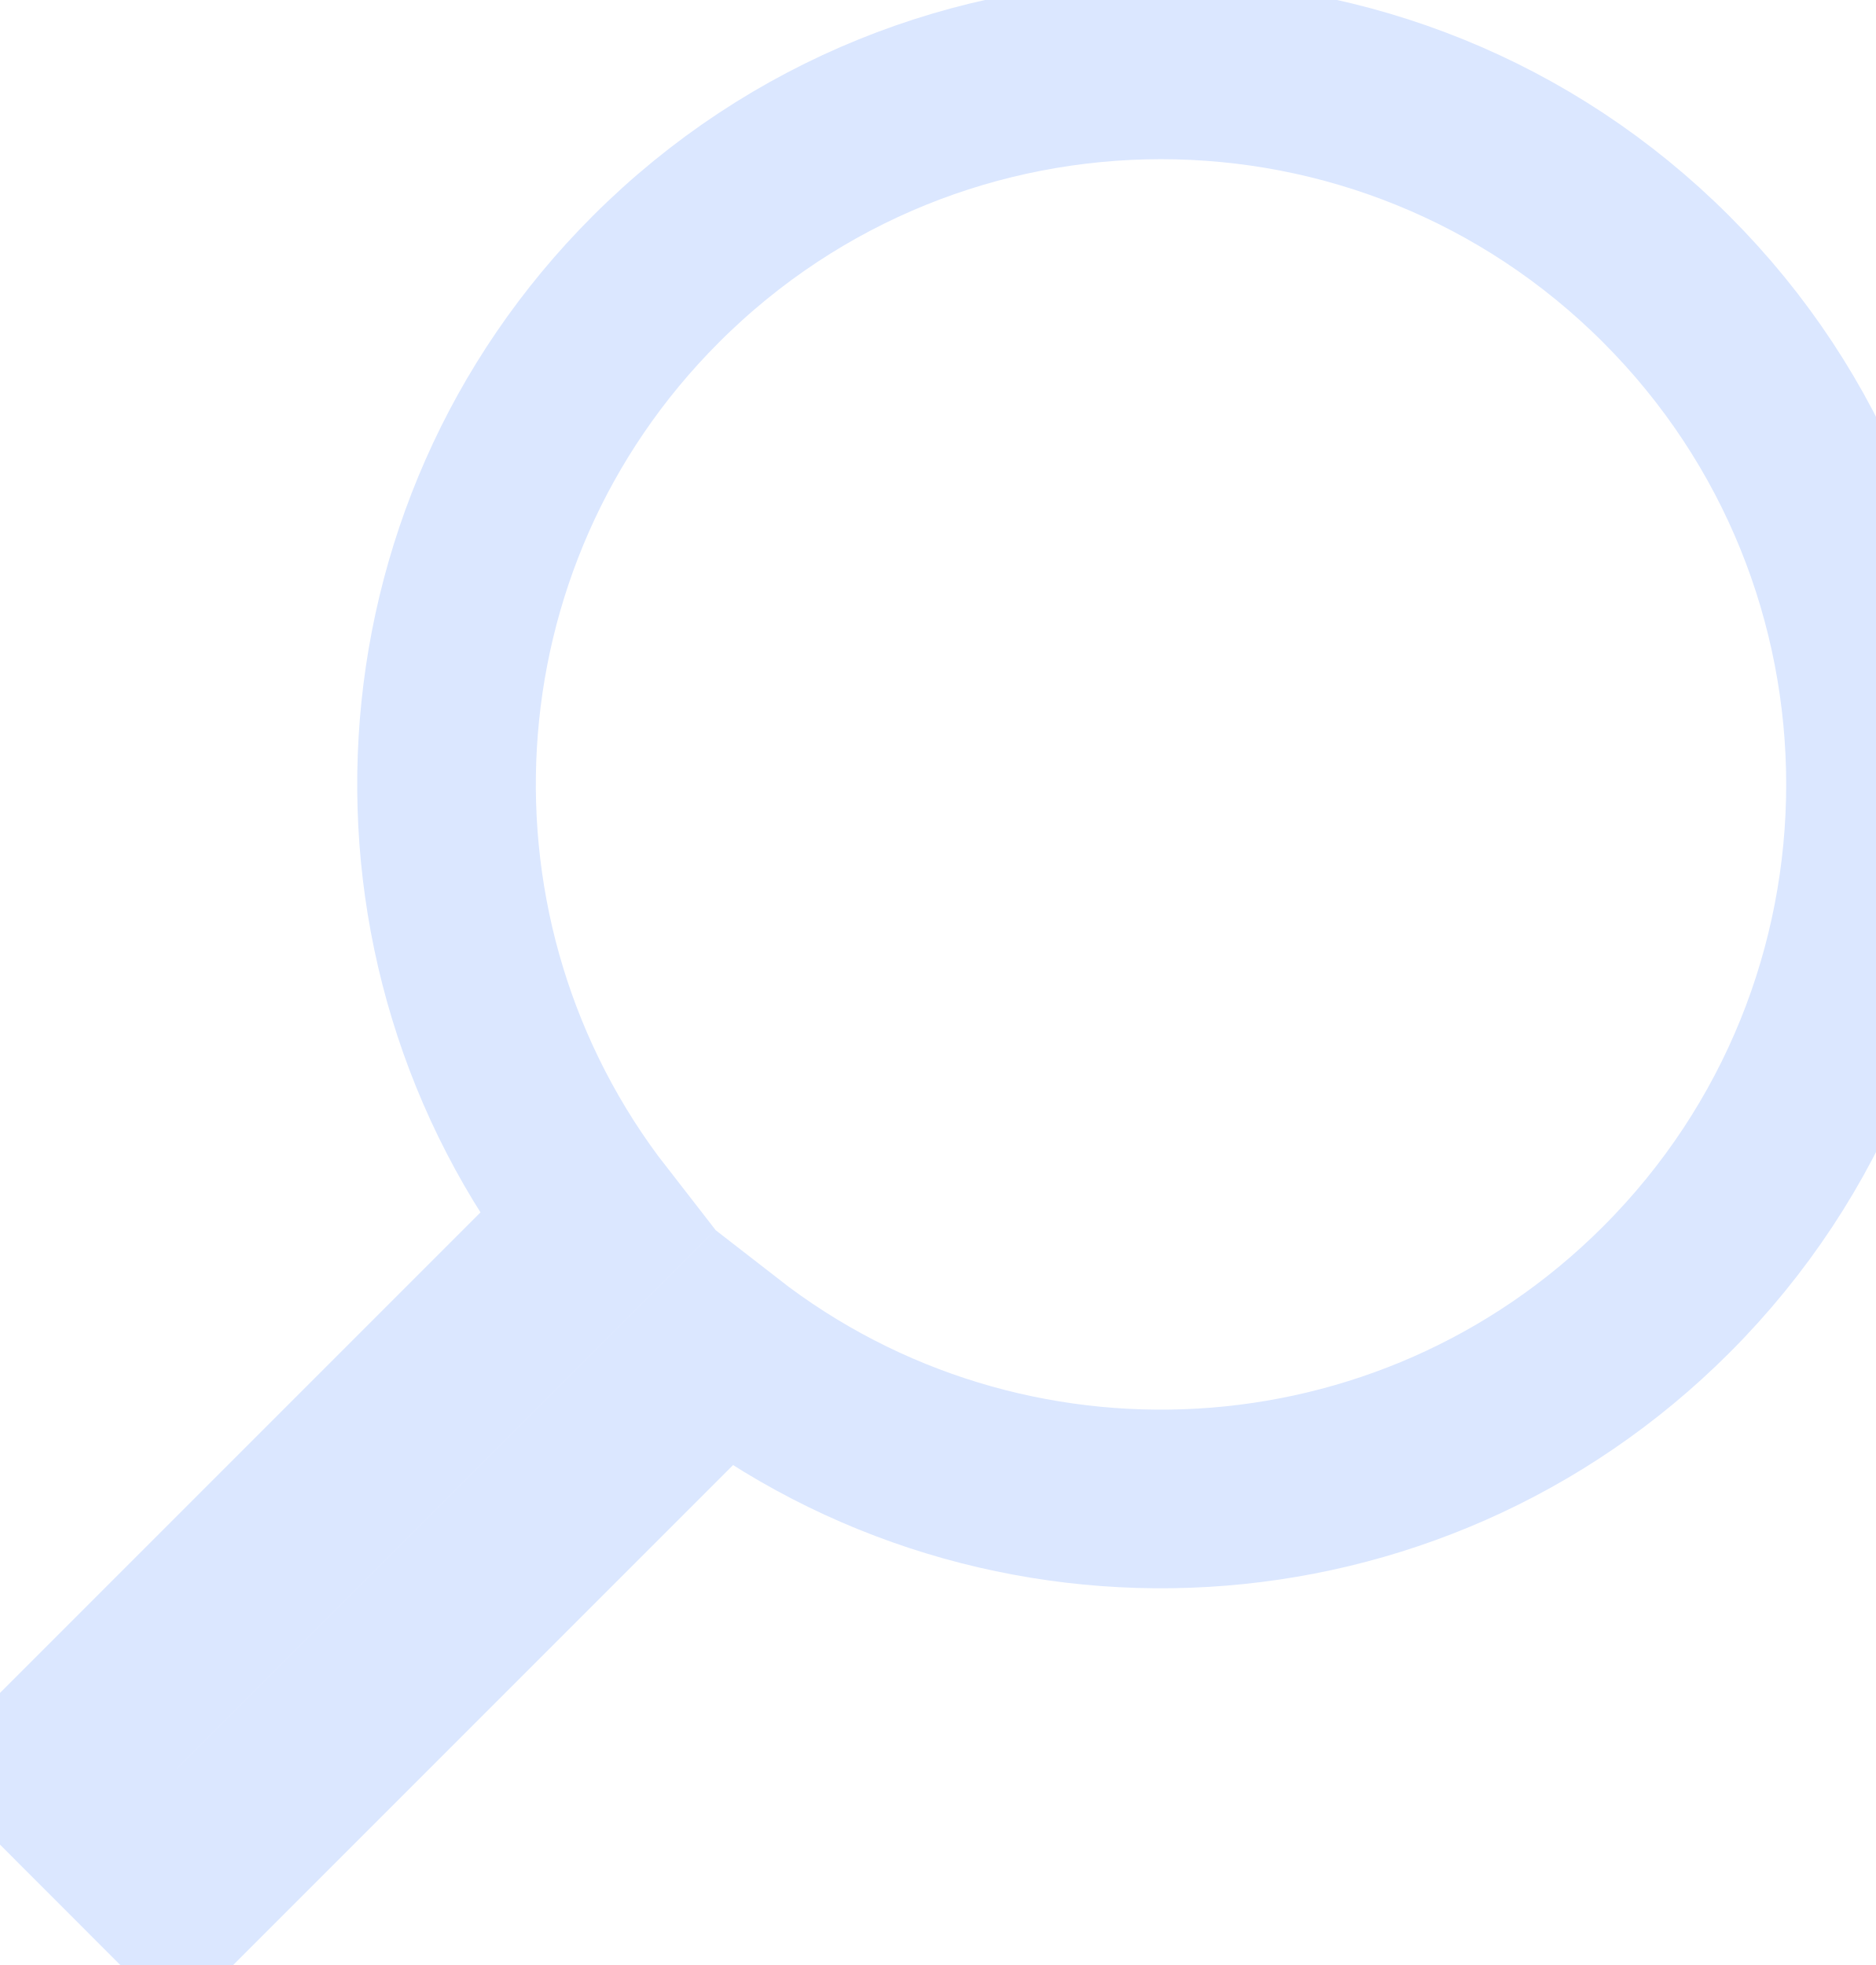
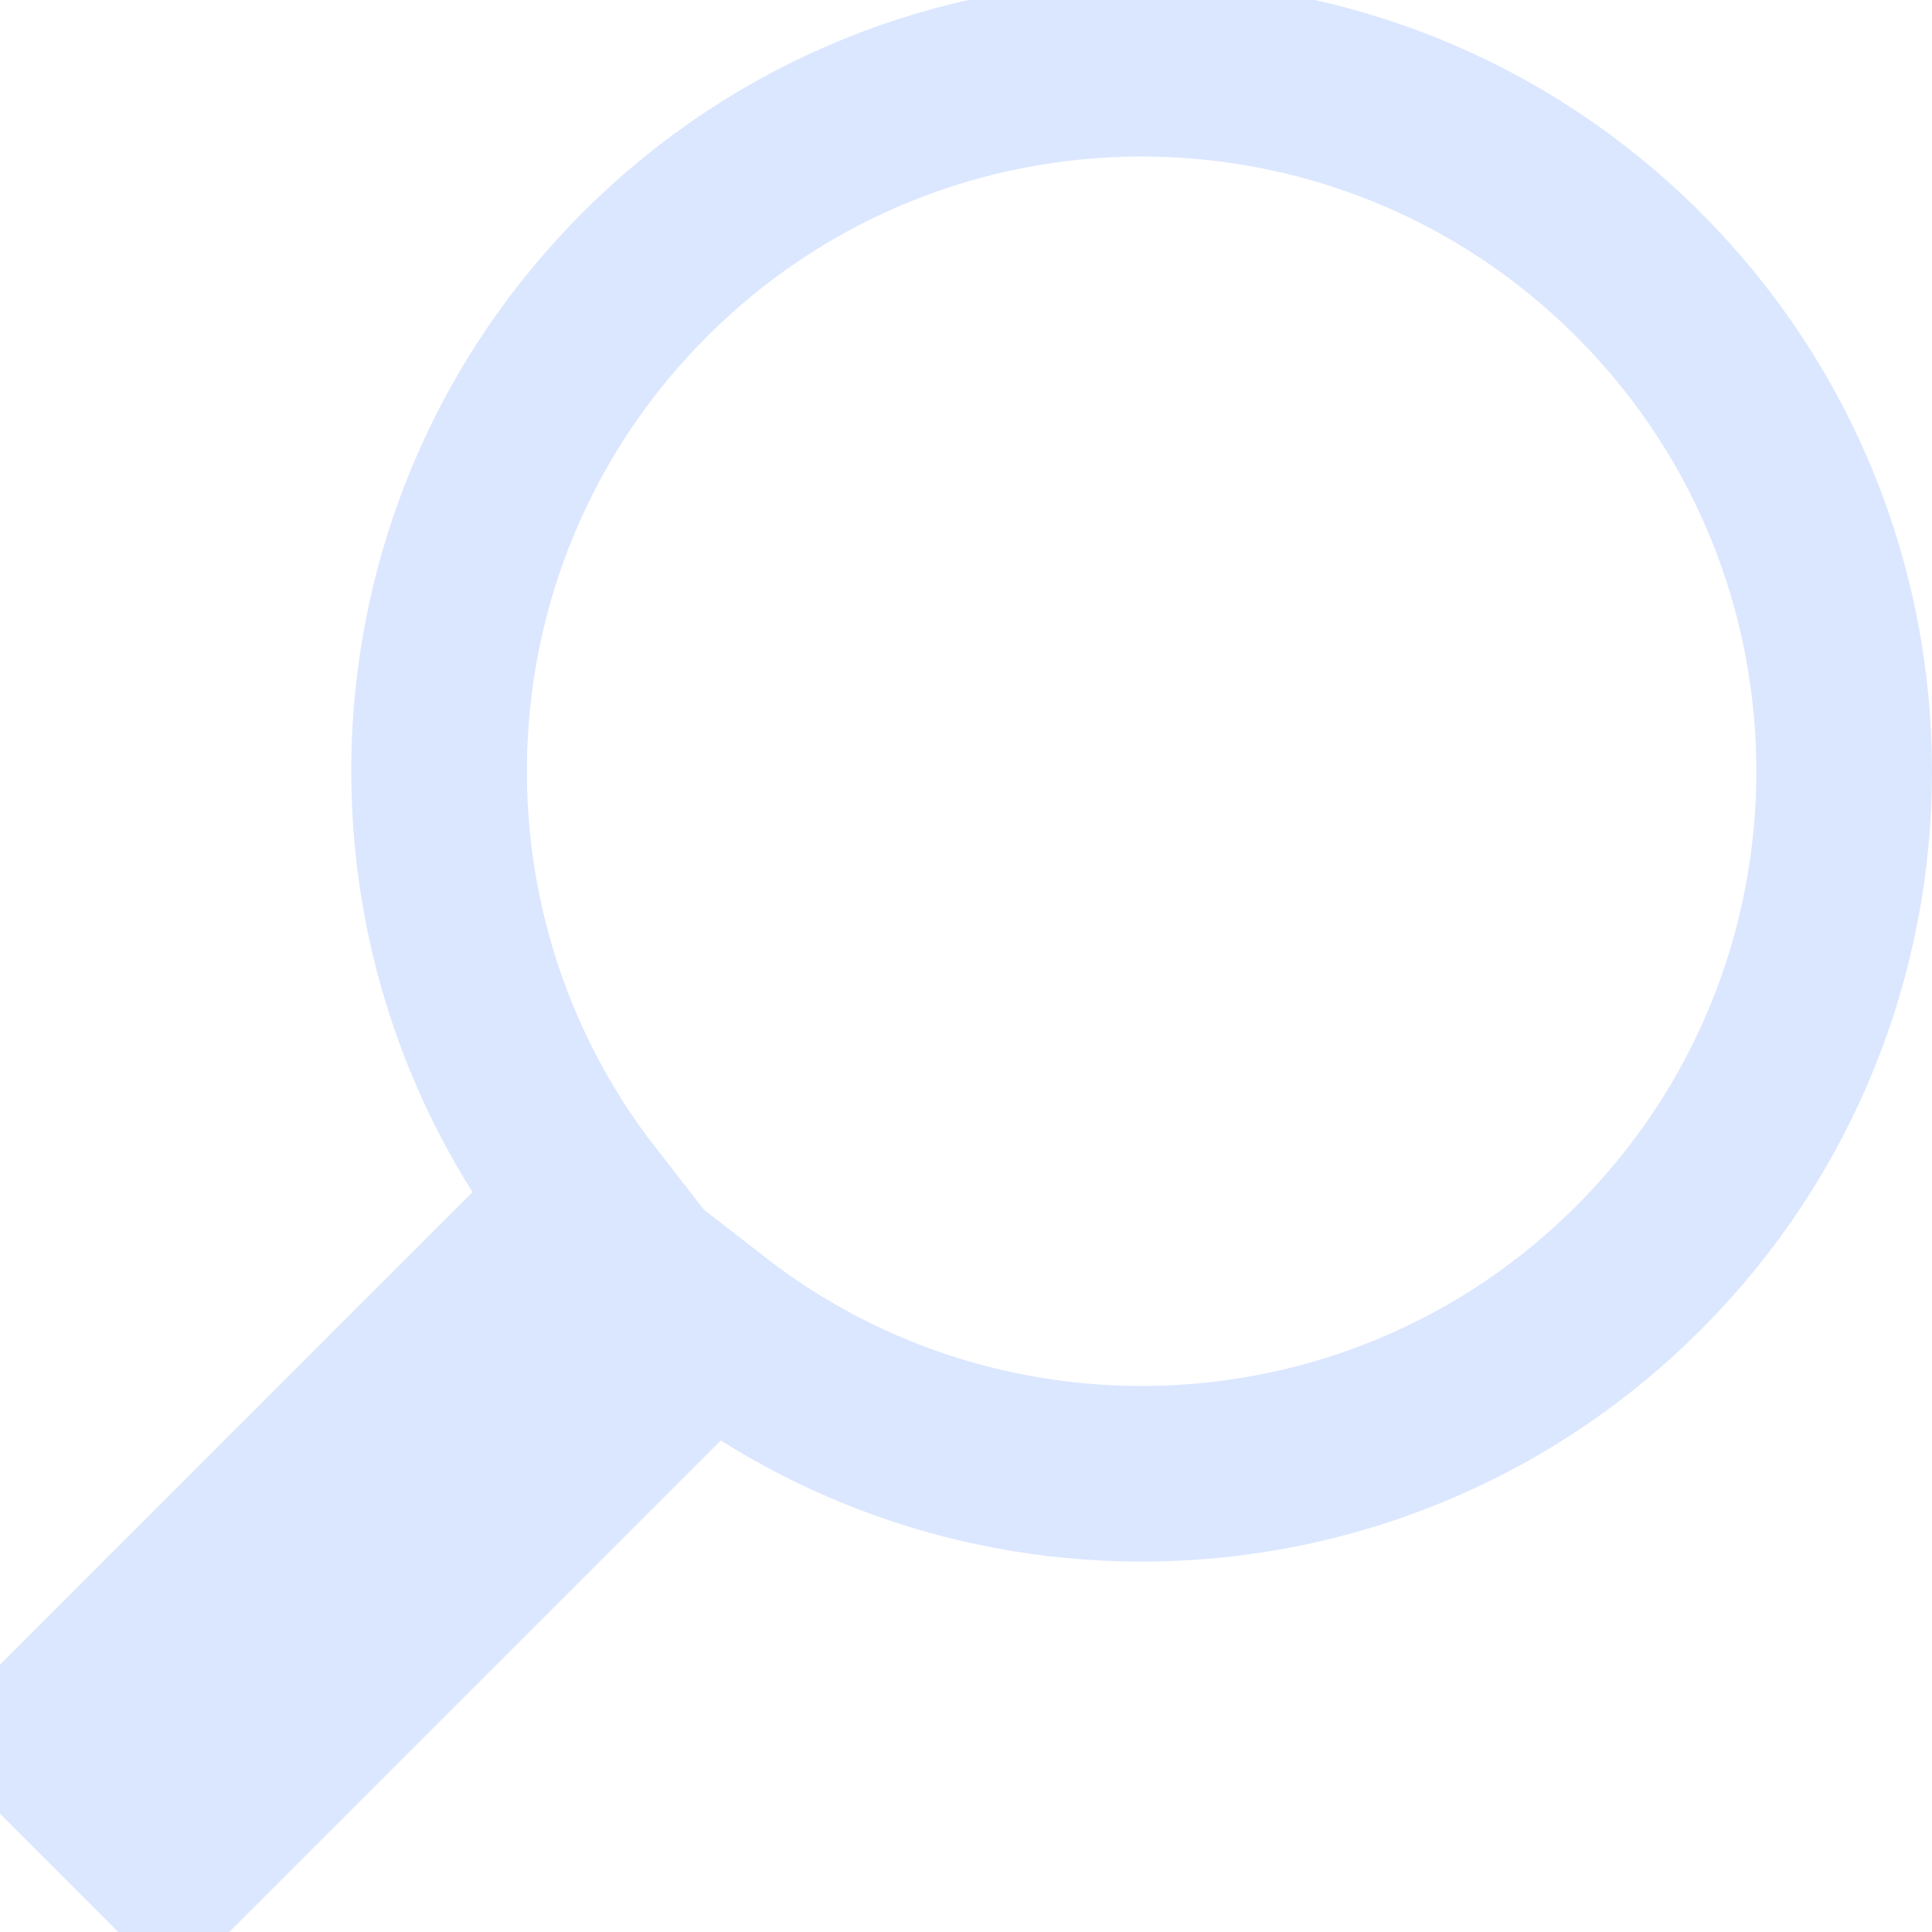
- <svg xmlns="http://www.w3.org/2000/svg" width="21px" height="22px" viewBox="0 0 21 22" version="1.1">
+ <svg xmlns="http://www.w3.org/2000/svg" width="22px" height="22px" viewBox="0 0 22 22" version="1.1">
  <defs />
  <g id="Page-1" stroke="none" stroke-width="1" fill="none" fill-rule="evenodd">
    <path d="M8.094,15.103 C11.232,17.545 15.772,17.324 18.657,14.439 C21.781,11.315 21.781,6.25 18.657,3.126 C15.533,0.001 10.467,0.001 7.343,3.126 C4.458,6.01 4.237,10.55 6.68,13.688 L0.565,19.803 L1.979,21.218 L8.094,15.103 Z" id="Oval-16" stroke="#DBE7FF" stroke-width="2" />
  </g>
</svg>
